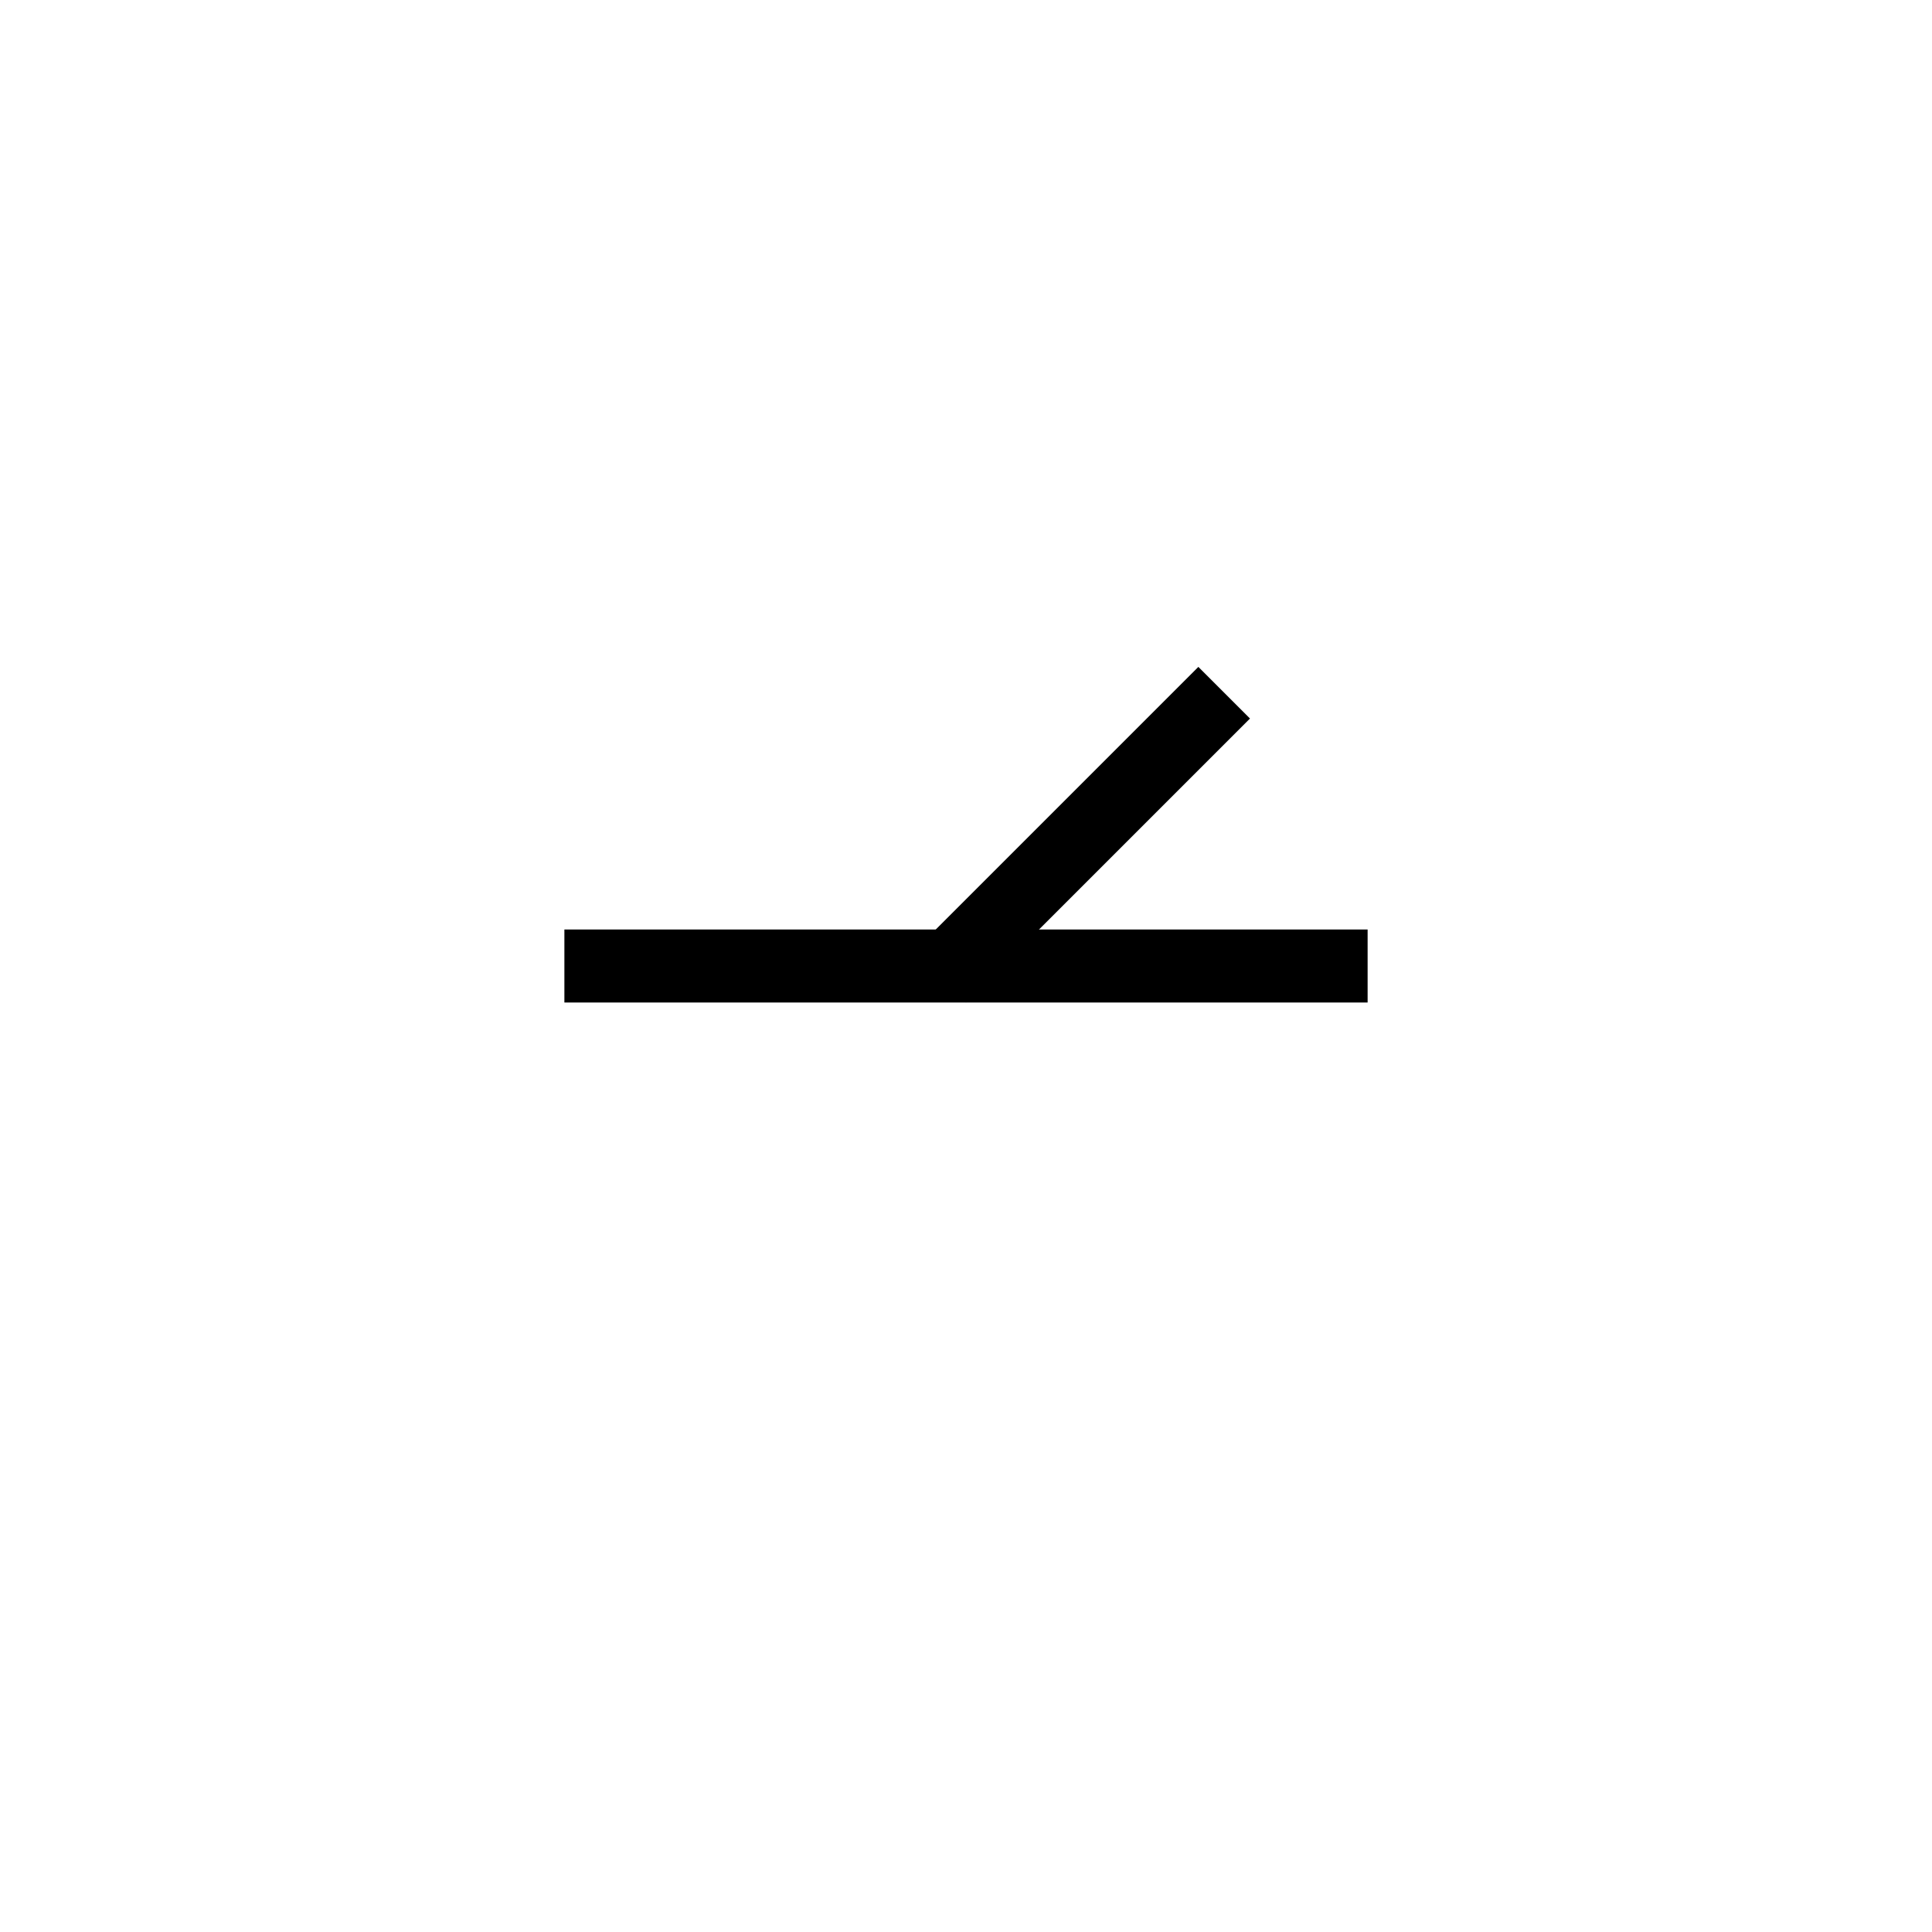
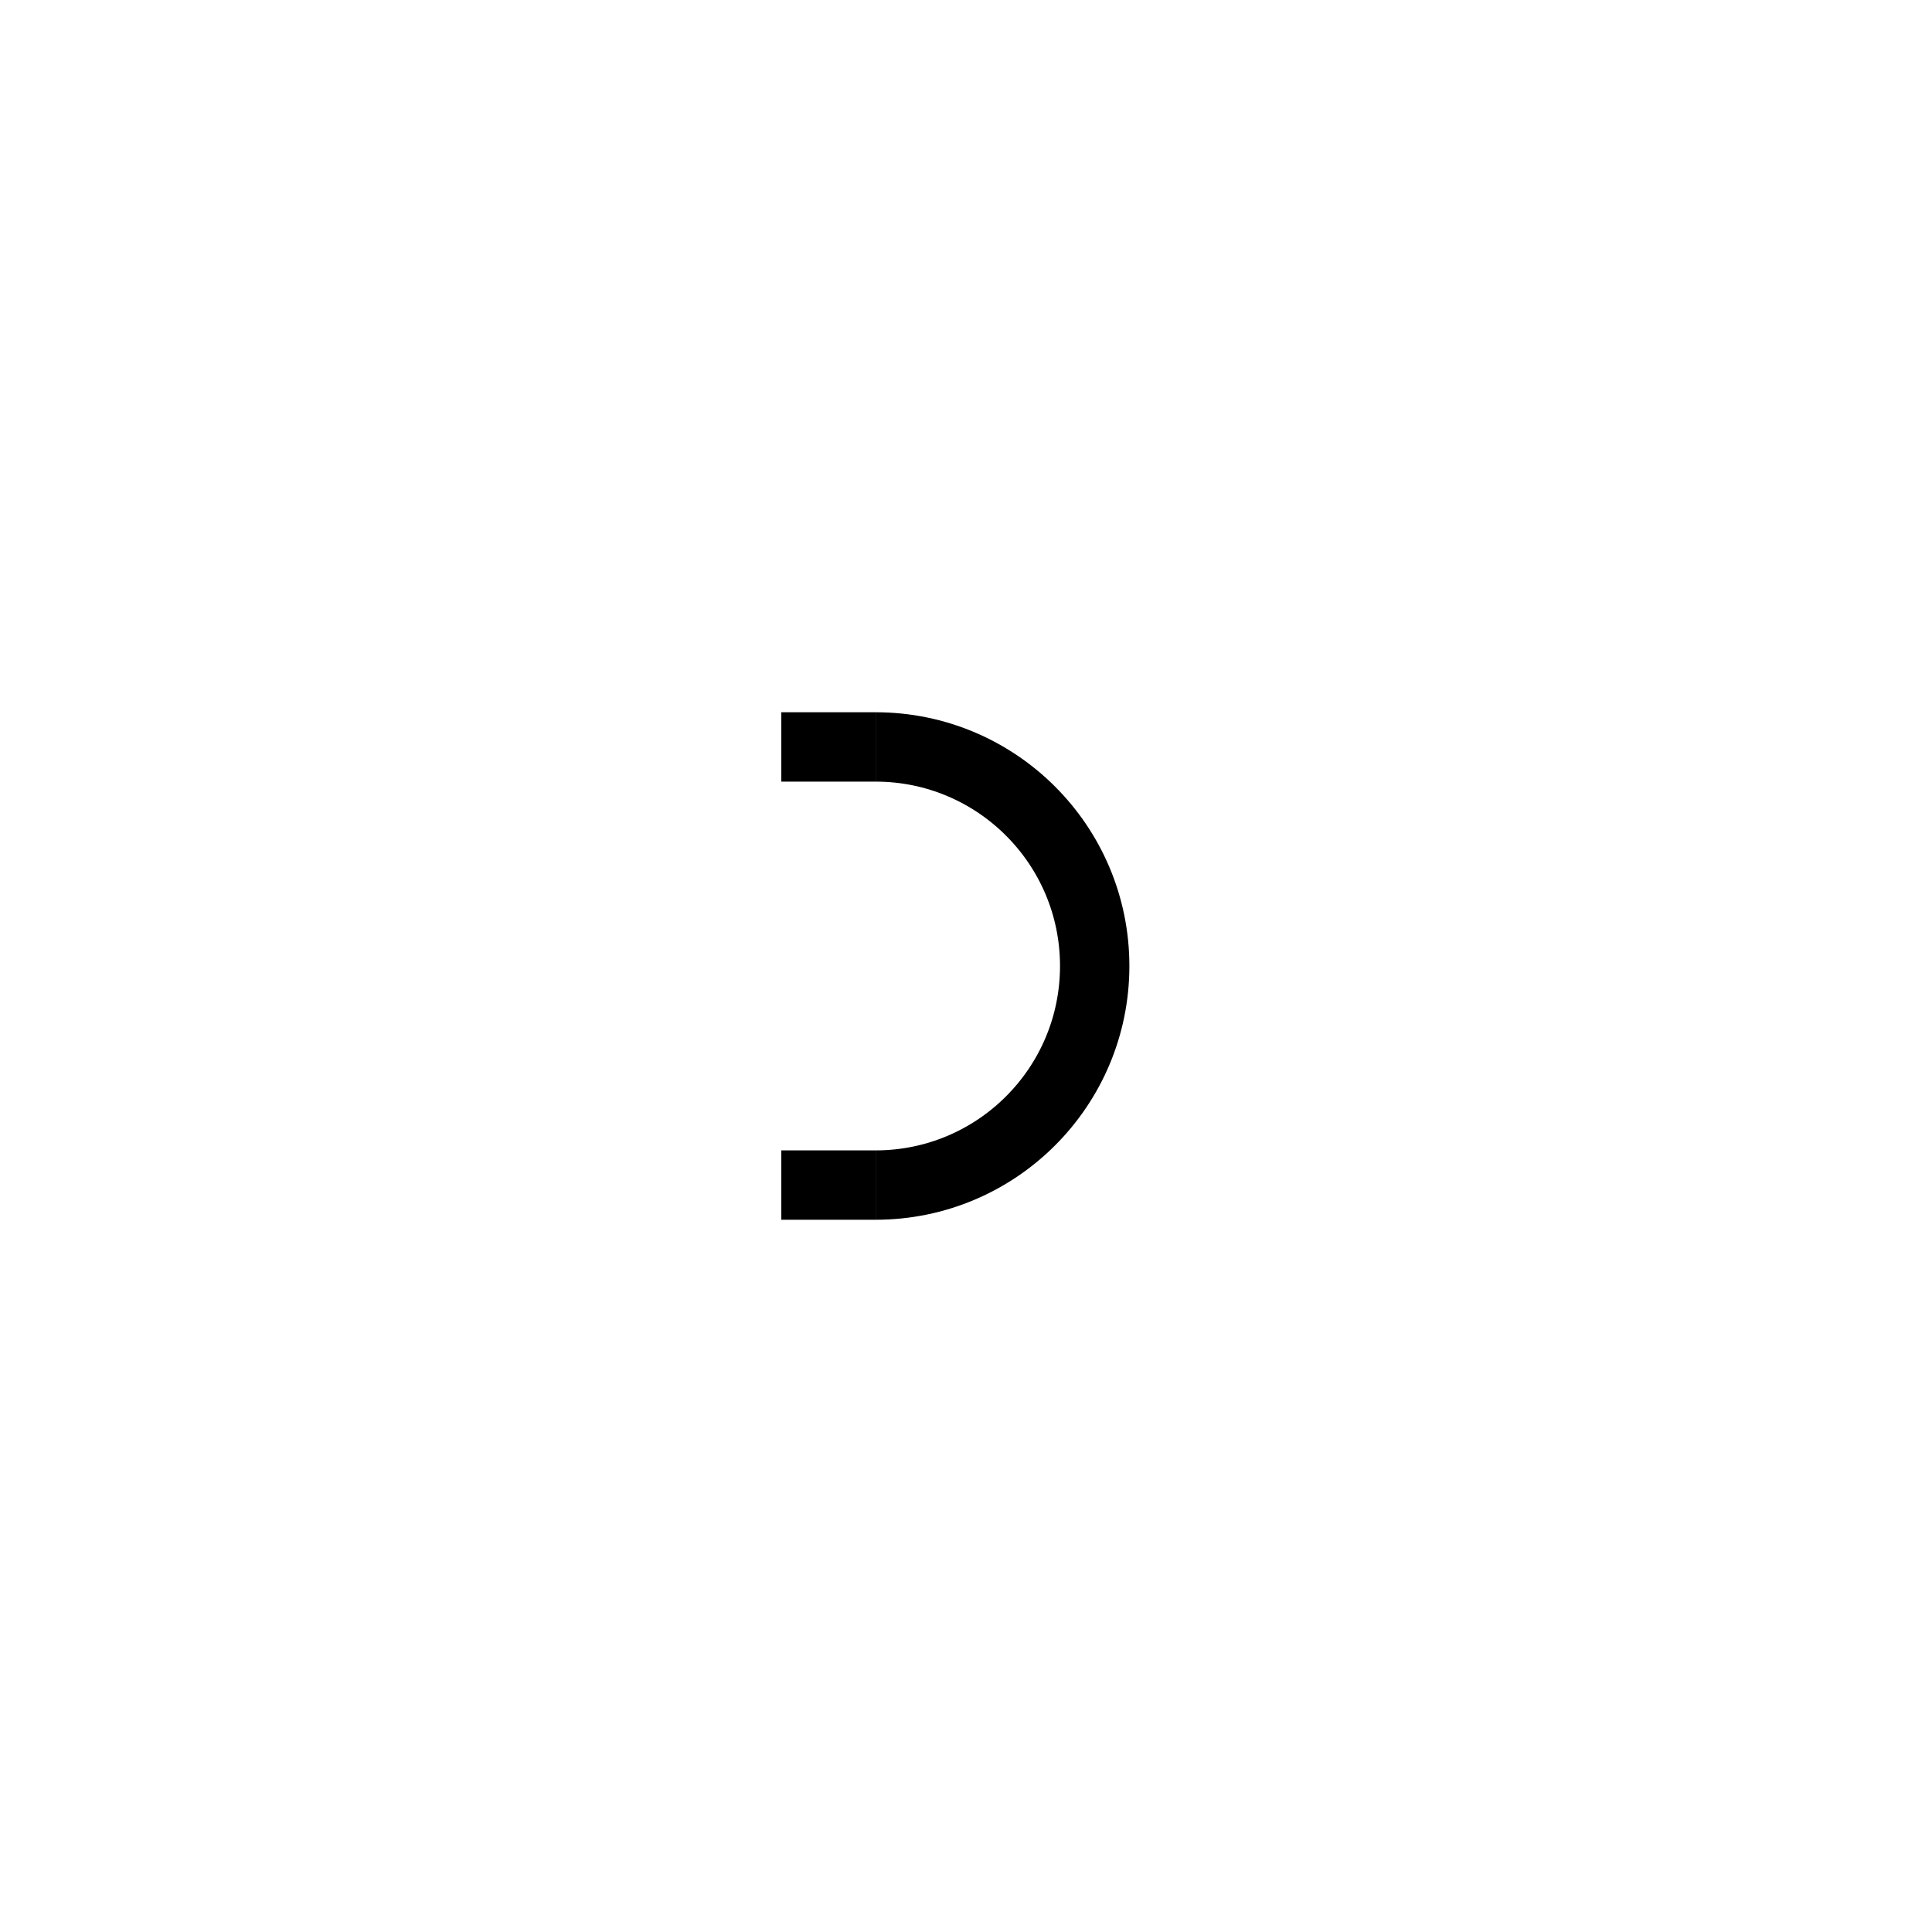
<svg xmlns="http://www.w3.org/2000/svg" width="1000" height="1000" viewBox="0 0 250 250" version="1.1" id="svg1">
  <defs id="defs1" />
-   <g id="layer1">
-     <rect style="display:inline;opacity:1;fill:#000000;stroke:none;stroke-width:0.181" id="rect1" width="9.449" height="103.937" x="120.276" y="-176.969" transform="rotate(90)" />
-     <rect style="fill:#000000;stroke:none;stroke-width:0.135" id="rect2" width="9.449" height="51.968" x="170.669" y="-48.628" transform="rotate(45)" />
+   <g id="layer1" transform="translate(0,9.824539)">
+     <g id="g1" transform="translate(-14.25197,56.25984)">
+       <path style="display:inline;fill:none;stroke:#000000;stroke-width:8.976;stroke-dasharray:none" id="circle1" d="M 125,65.53 A 28.346,28.346 0 0 1 153.346,93.876 28.346,28.346 0 0 1 125,122.223" transform="translate(2.559059,-34.96063)" />
+       <rect style="fill:none;stroke:#000000;stroke-width:5.777" id="rect1" width="6.428" height="3.2" x="103.991" y="85.229" transform="translate(14.25197,-56.25984)" />
+       <rect style="fill:none;stroke:#000000;stroke-width:5.777" id="rect1-5" width="6.428" height="3.2" x="118.243" y="85.662" />
+     </g>
  </g>
</svg>
